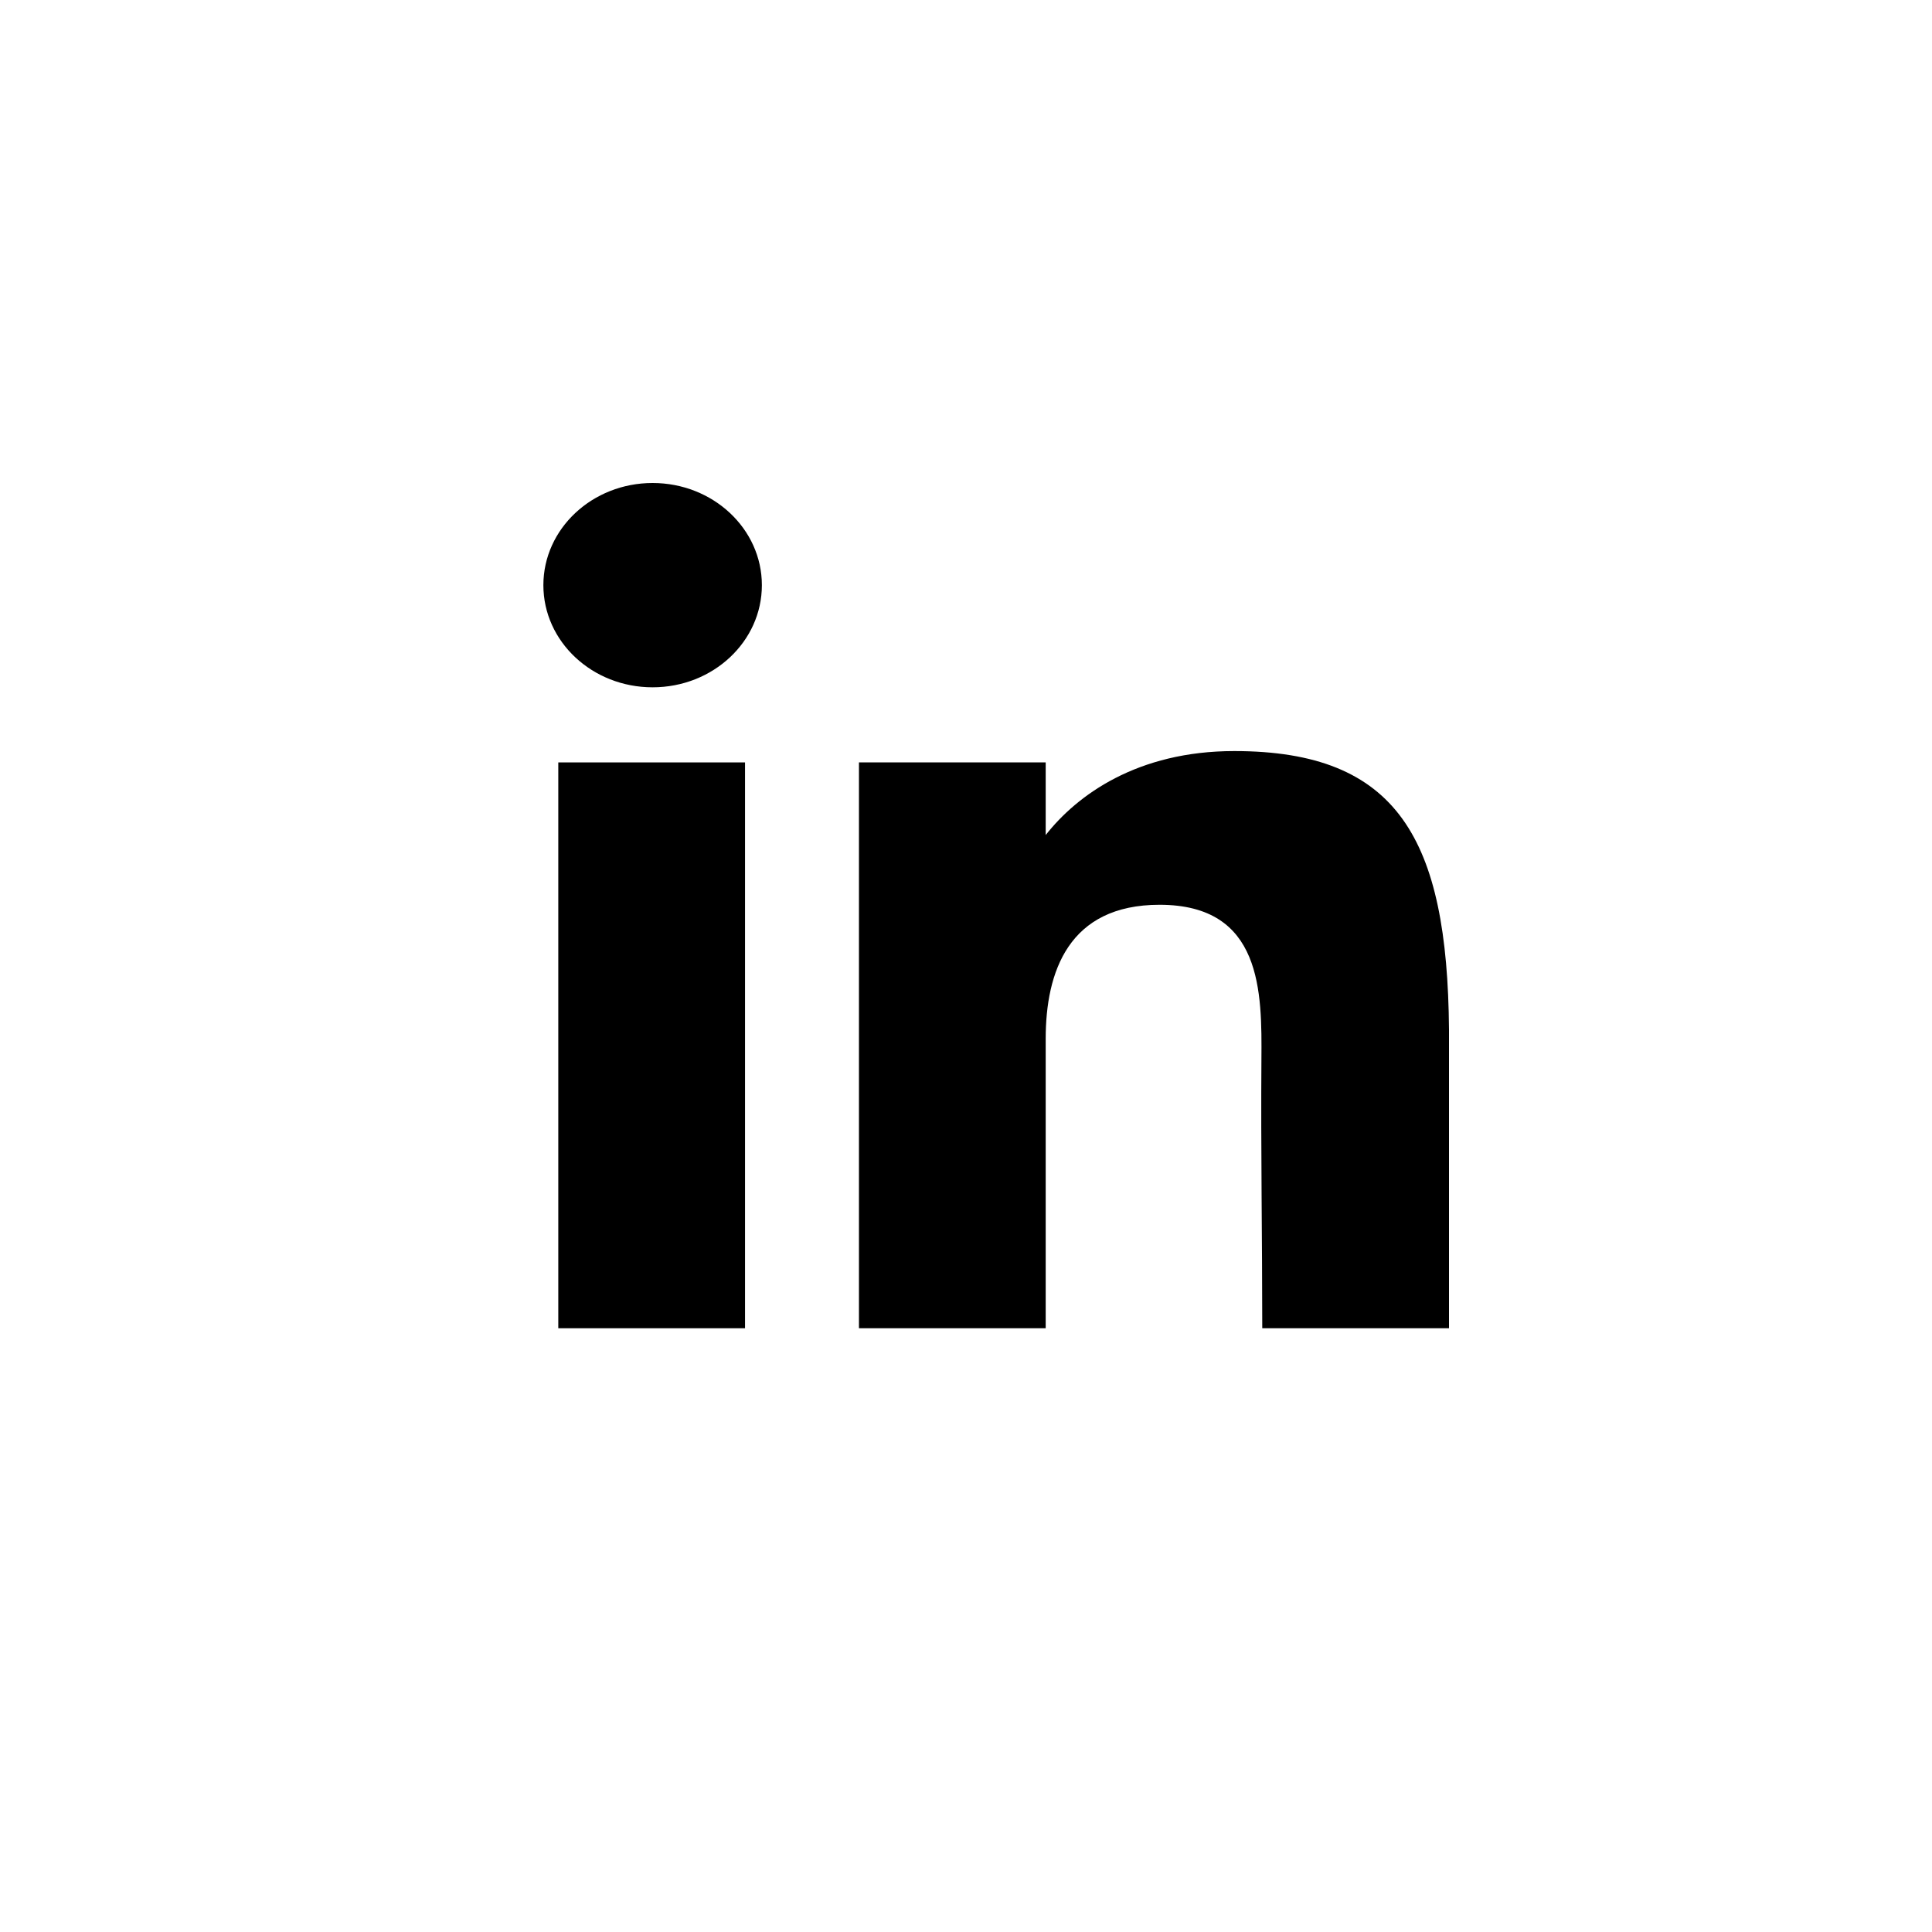
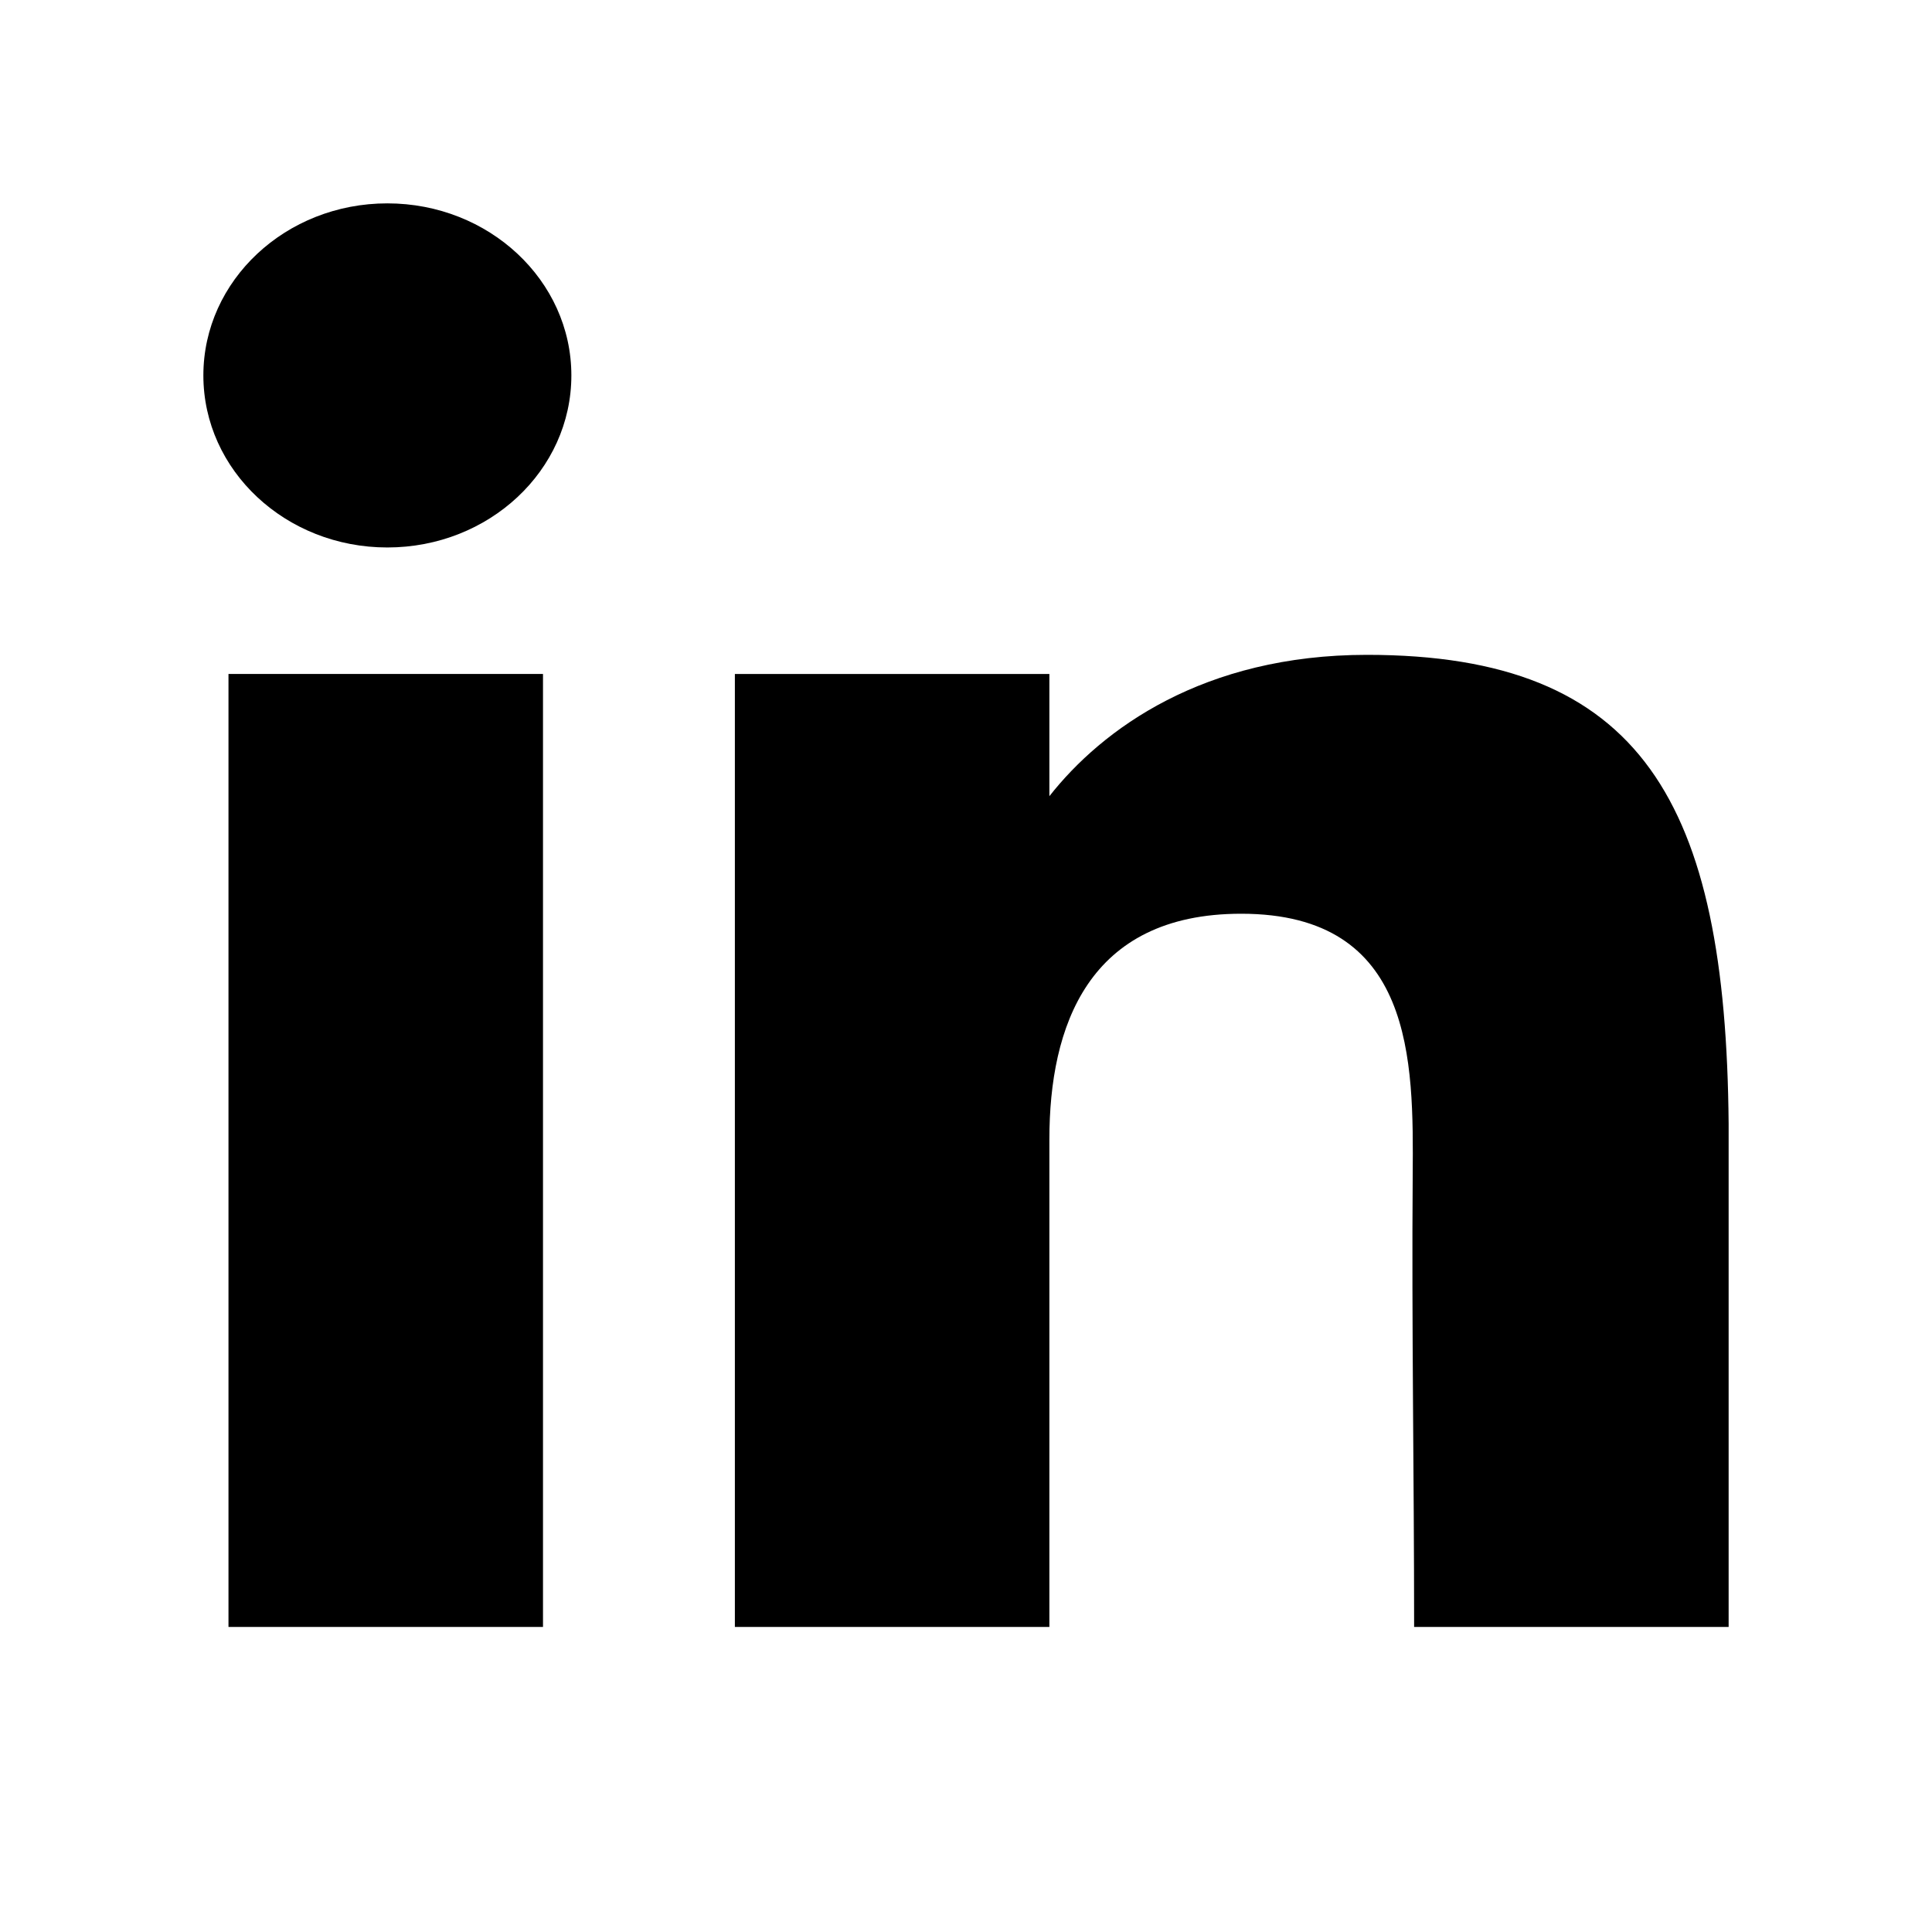
- <svg xmlns="http://www.w3.org/2000/svg" width="32" height="32" viewBox="0 0 32 32" fill="none">
-   <path d="M12.619 9.692C12.619 10.627 11.809 11.384 10.809 11.384C9.81 11.384 9 10.627 9 9.692C9 8.758 9.81 8 10.809 8C11.809 8 12.619 8.758 12.619 9.692Z" fill="black" />
-   <path d="M9.247 12.628H12.34V22H9.247V12.628Z" fill="black" />
-   <path d="M17.32 12.628H14.227V22H17.32C17.32 22 17.32 19.05 17.32 17.205C17.32 16.098 17.698 14.986 19.206 14.986C20.911 14.986 20.901 16.434 20.893 17.557C20.882 19.024 20.907 20.522 20.907 22H24V17.054C23.974 13.895 23.151 12.44 20.443 12.44C18.835 12.44 17.839 13.17 17.32 13.831V12.628Z" fill="black" />
+ <svg xmlns="http://www.w3.org/2000/svg" width="19" height="19" viewBox="0 0 19 19" fill="none">
+   <path d="M5.619 3.692C5.619 4.627 4.809 5.384 3.809 5.384C2.81 5.384 2 4.627 2 3.692C2 2.758 2.81 2 3.809 2C4.809 2 5.619 2.758 5.619 3.692Z" fill="black" />
+   <path d="M2.247 6.628H5.34V16H2.247V6.628Z" fill="black" />
+   <path d="M10.32 6.628H7.227V16H10.32C10.32 16 10.32 13.05 10.32 11.205C10.32 10.098 10.698 8.986 12.206 8.986C13.911 8.986 13.901 10.434 13.893 11.557C13.882 13.024 13.907 14.522 13.907 16H17V11.054C16.974 7.895 16.151 6.44 13.443 6.44C11.835 6.44 10.839 7.17 10.32 7.83V6.628Z" fill="black" />
</svg>
